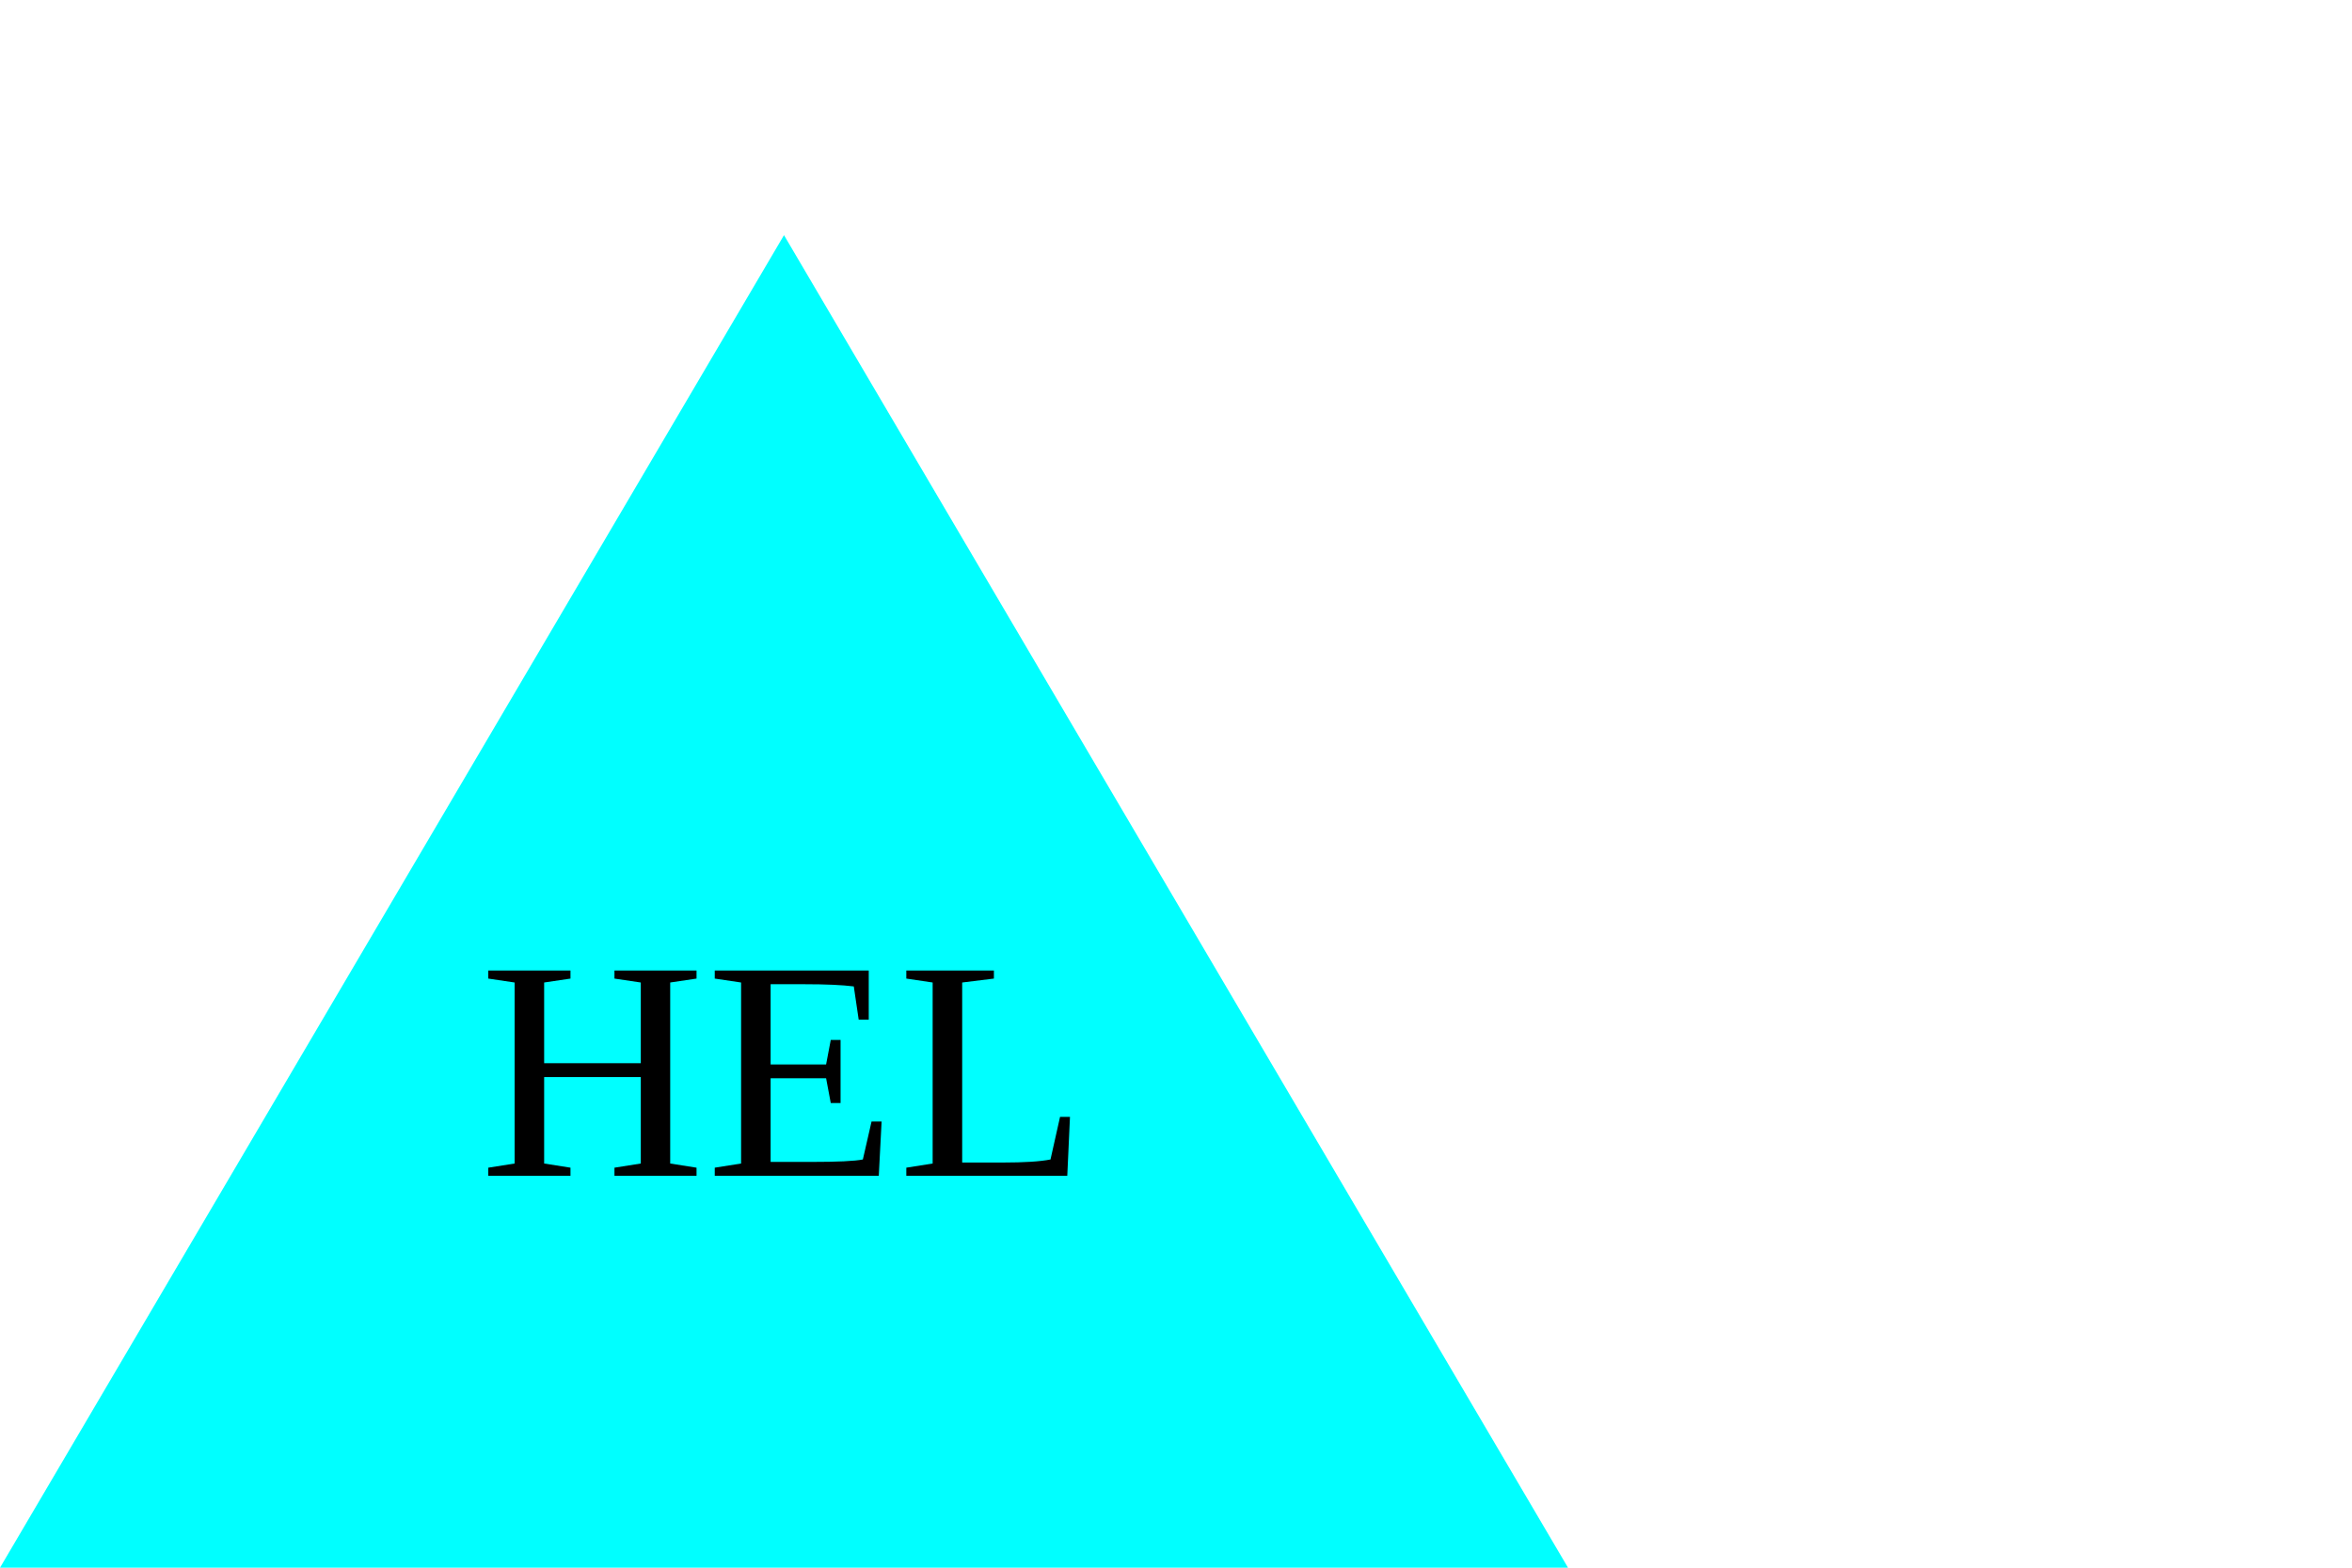
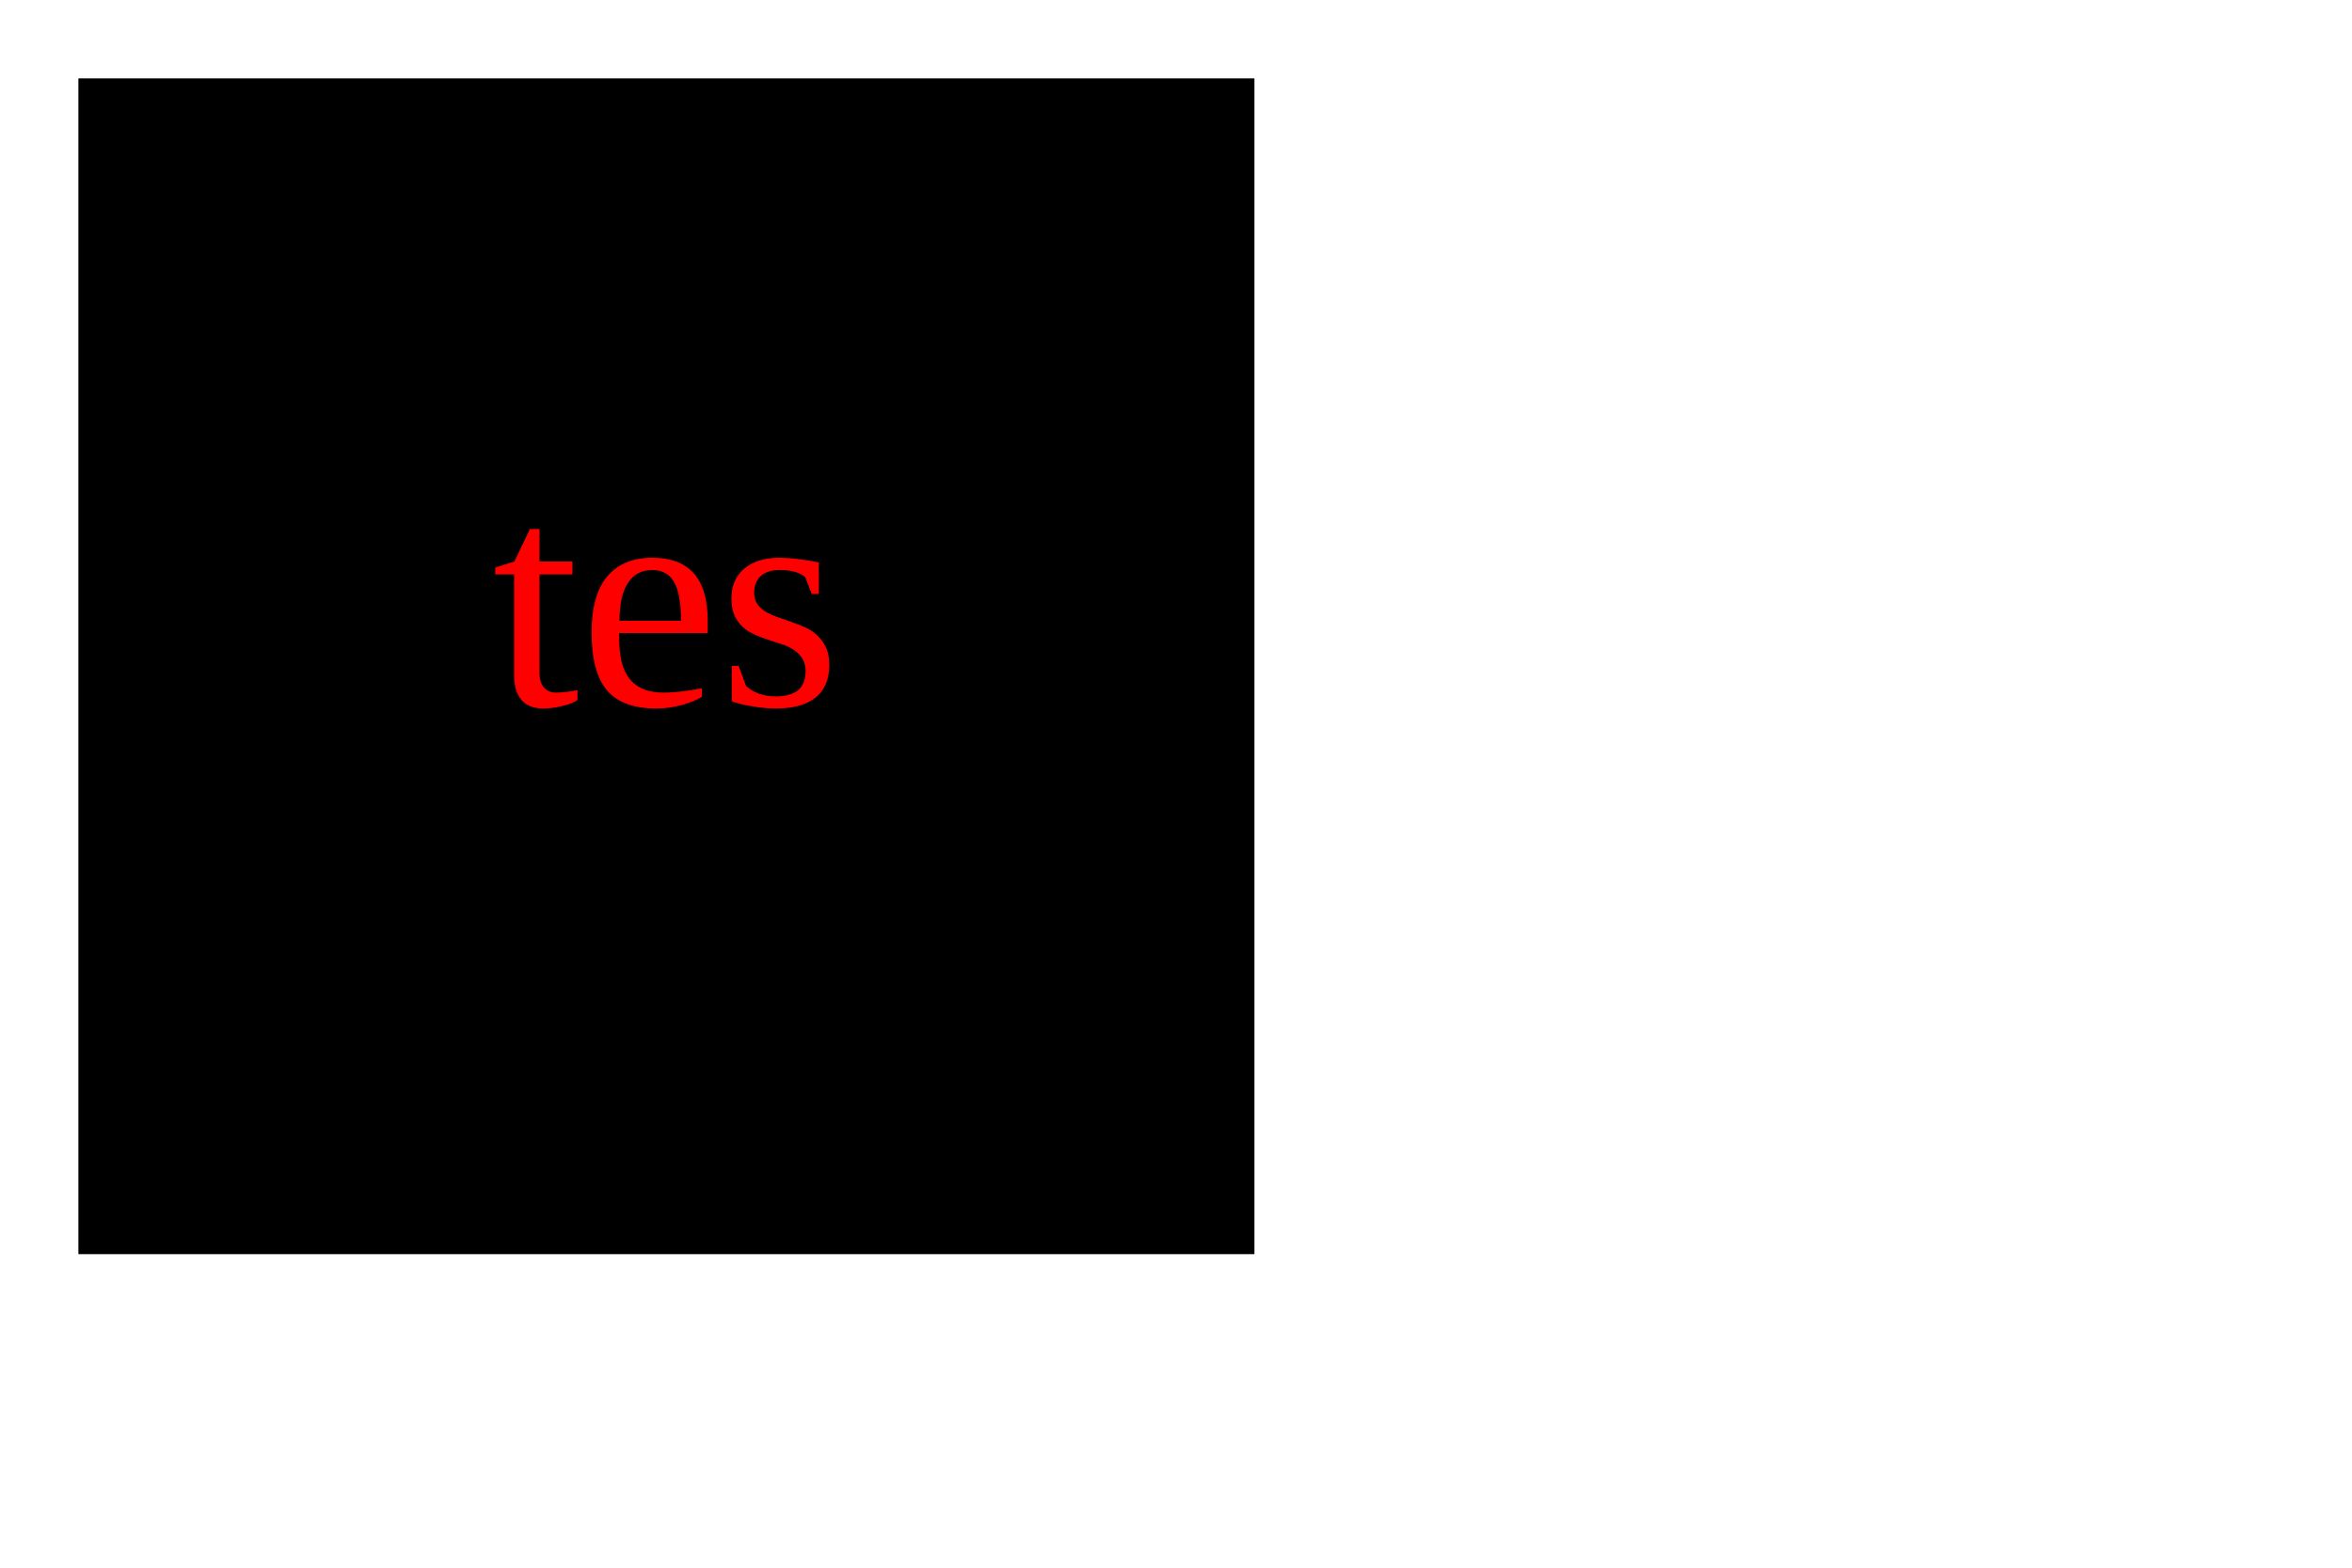
<svg xmlns="http://www.w3.org/2000/svg" width="300" height="200" version="1.1">
-   <polygon points="100 30, 200 200, 0 200" style="fill:aqua;" />
-   <text x="100" y="150" font-size="40" text-anchor="middle" fill="black">HEL</text>
+   <rect x="10" y="10" width="150" height="150" fill="black" />
+   <text x="85" y="90" font-size="40" text-anchor="middle" fill="red">tes</text>
</svg>
